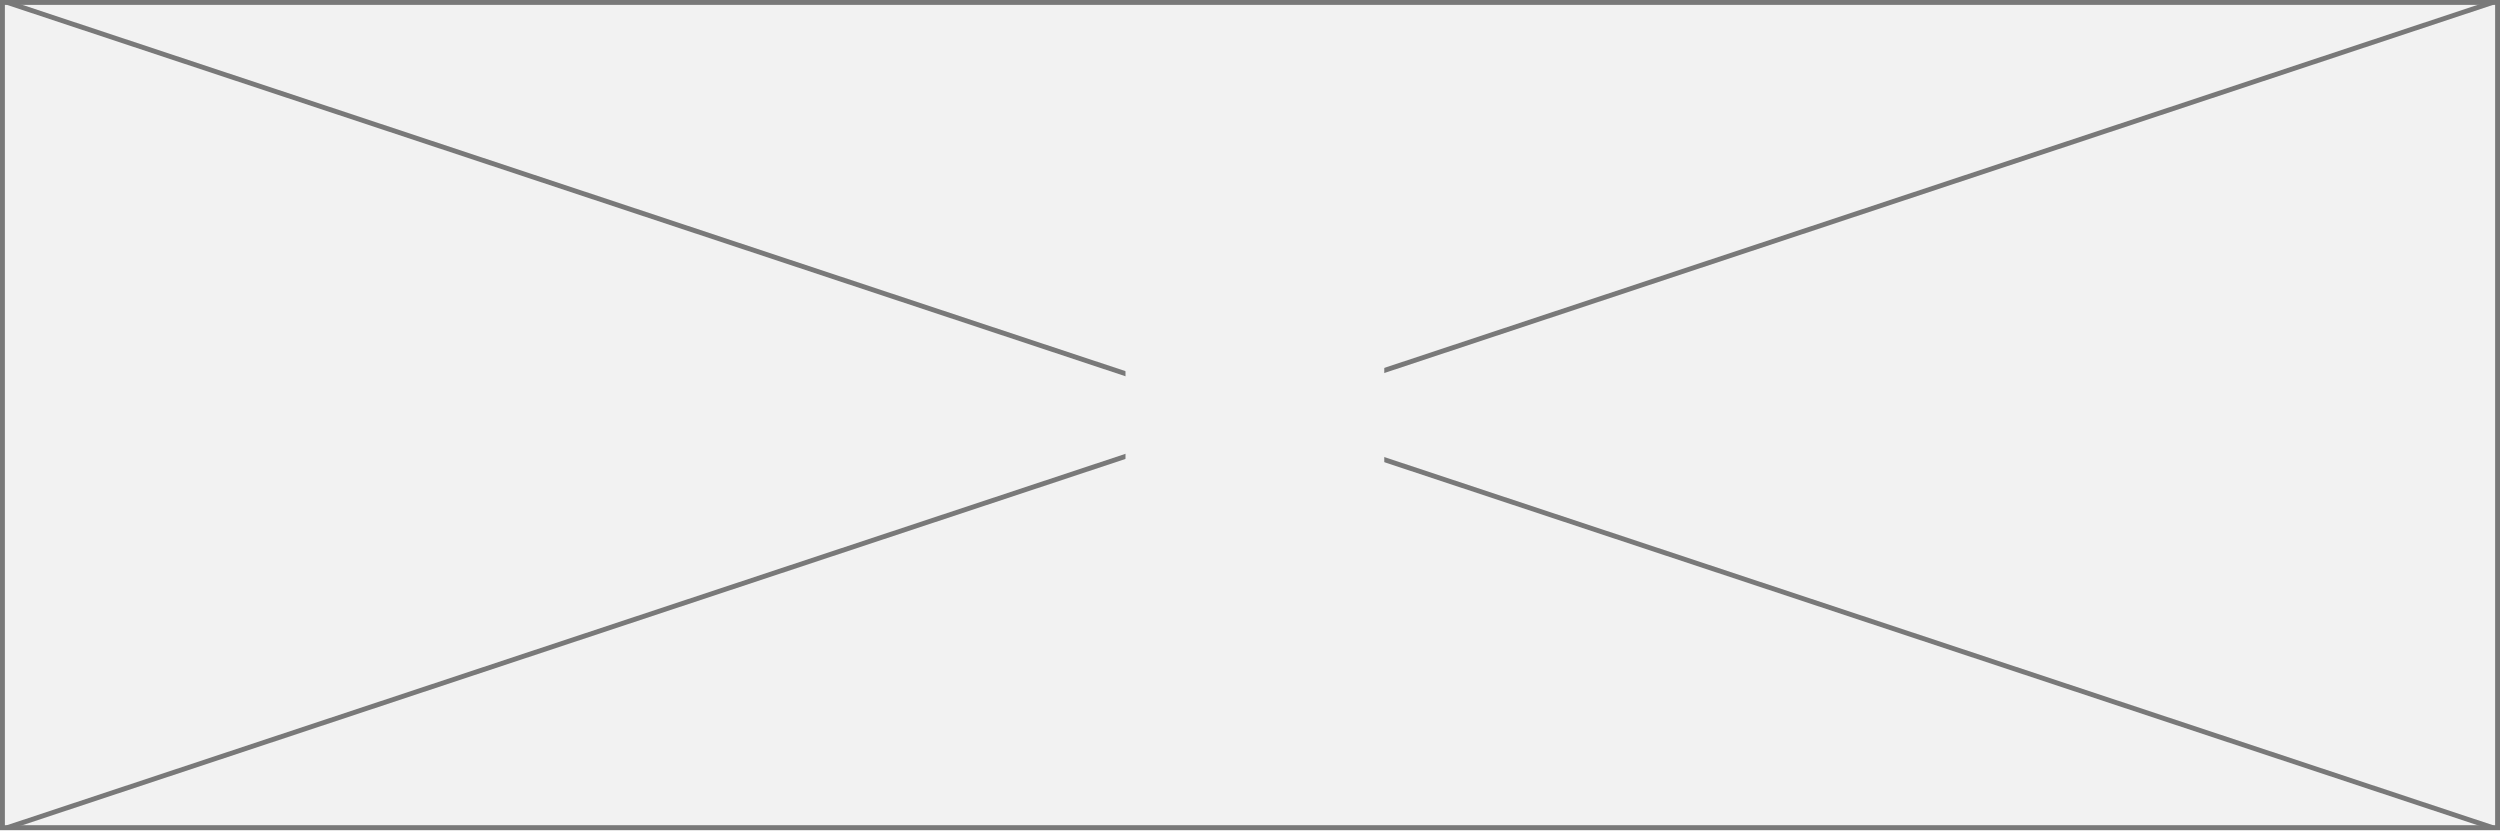
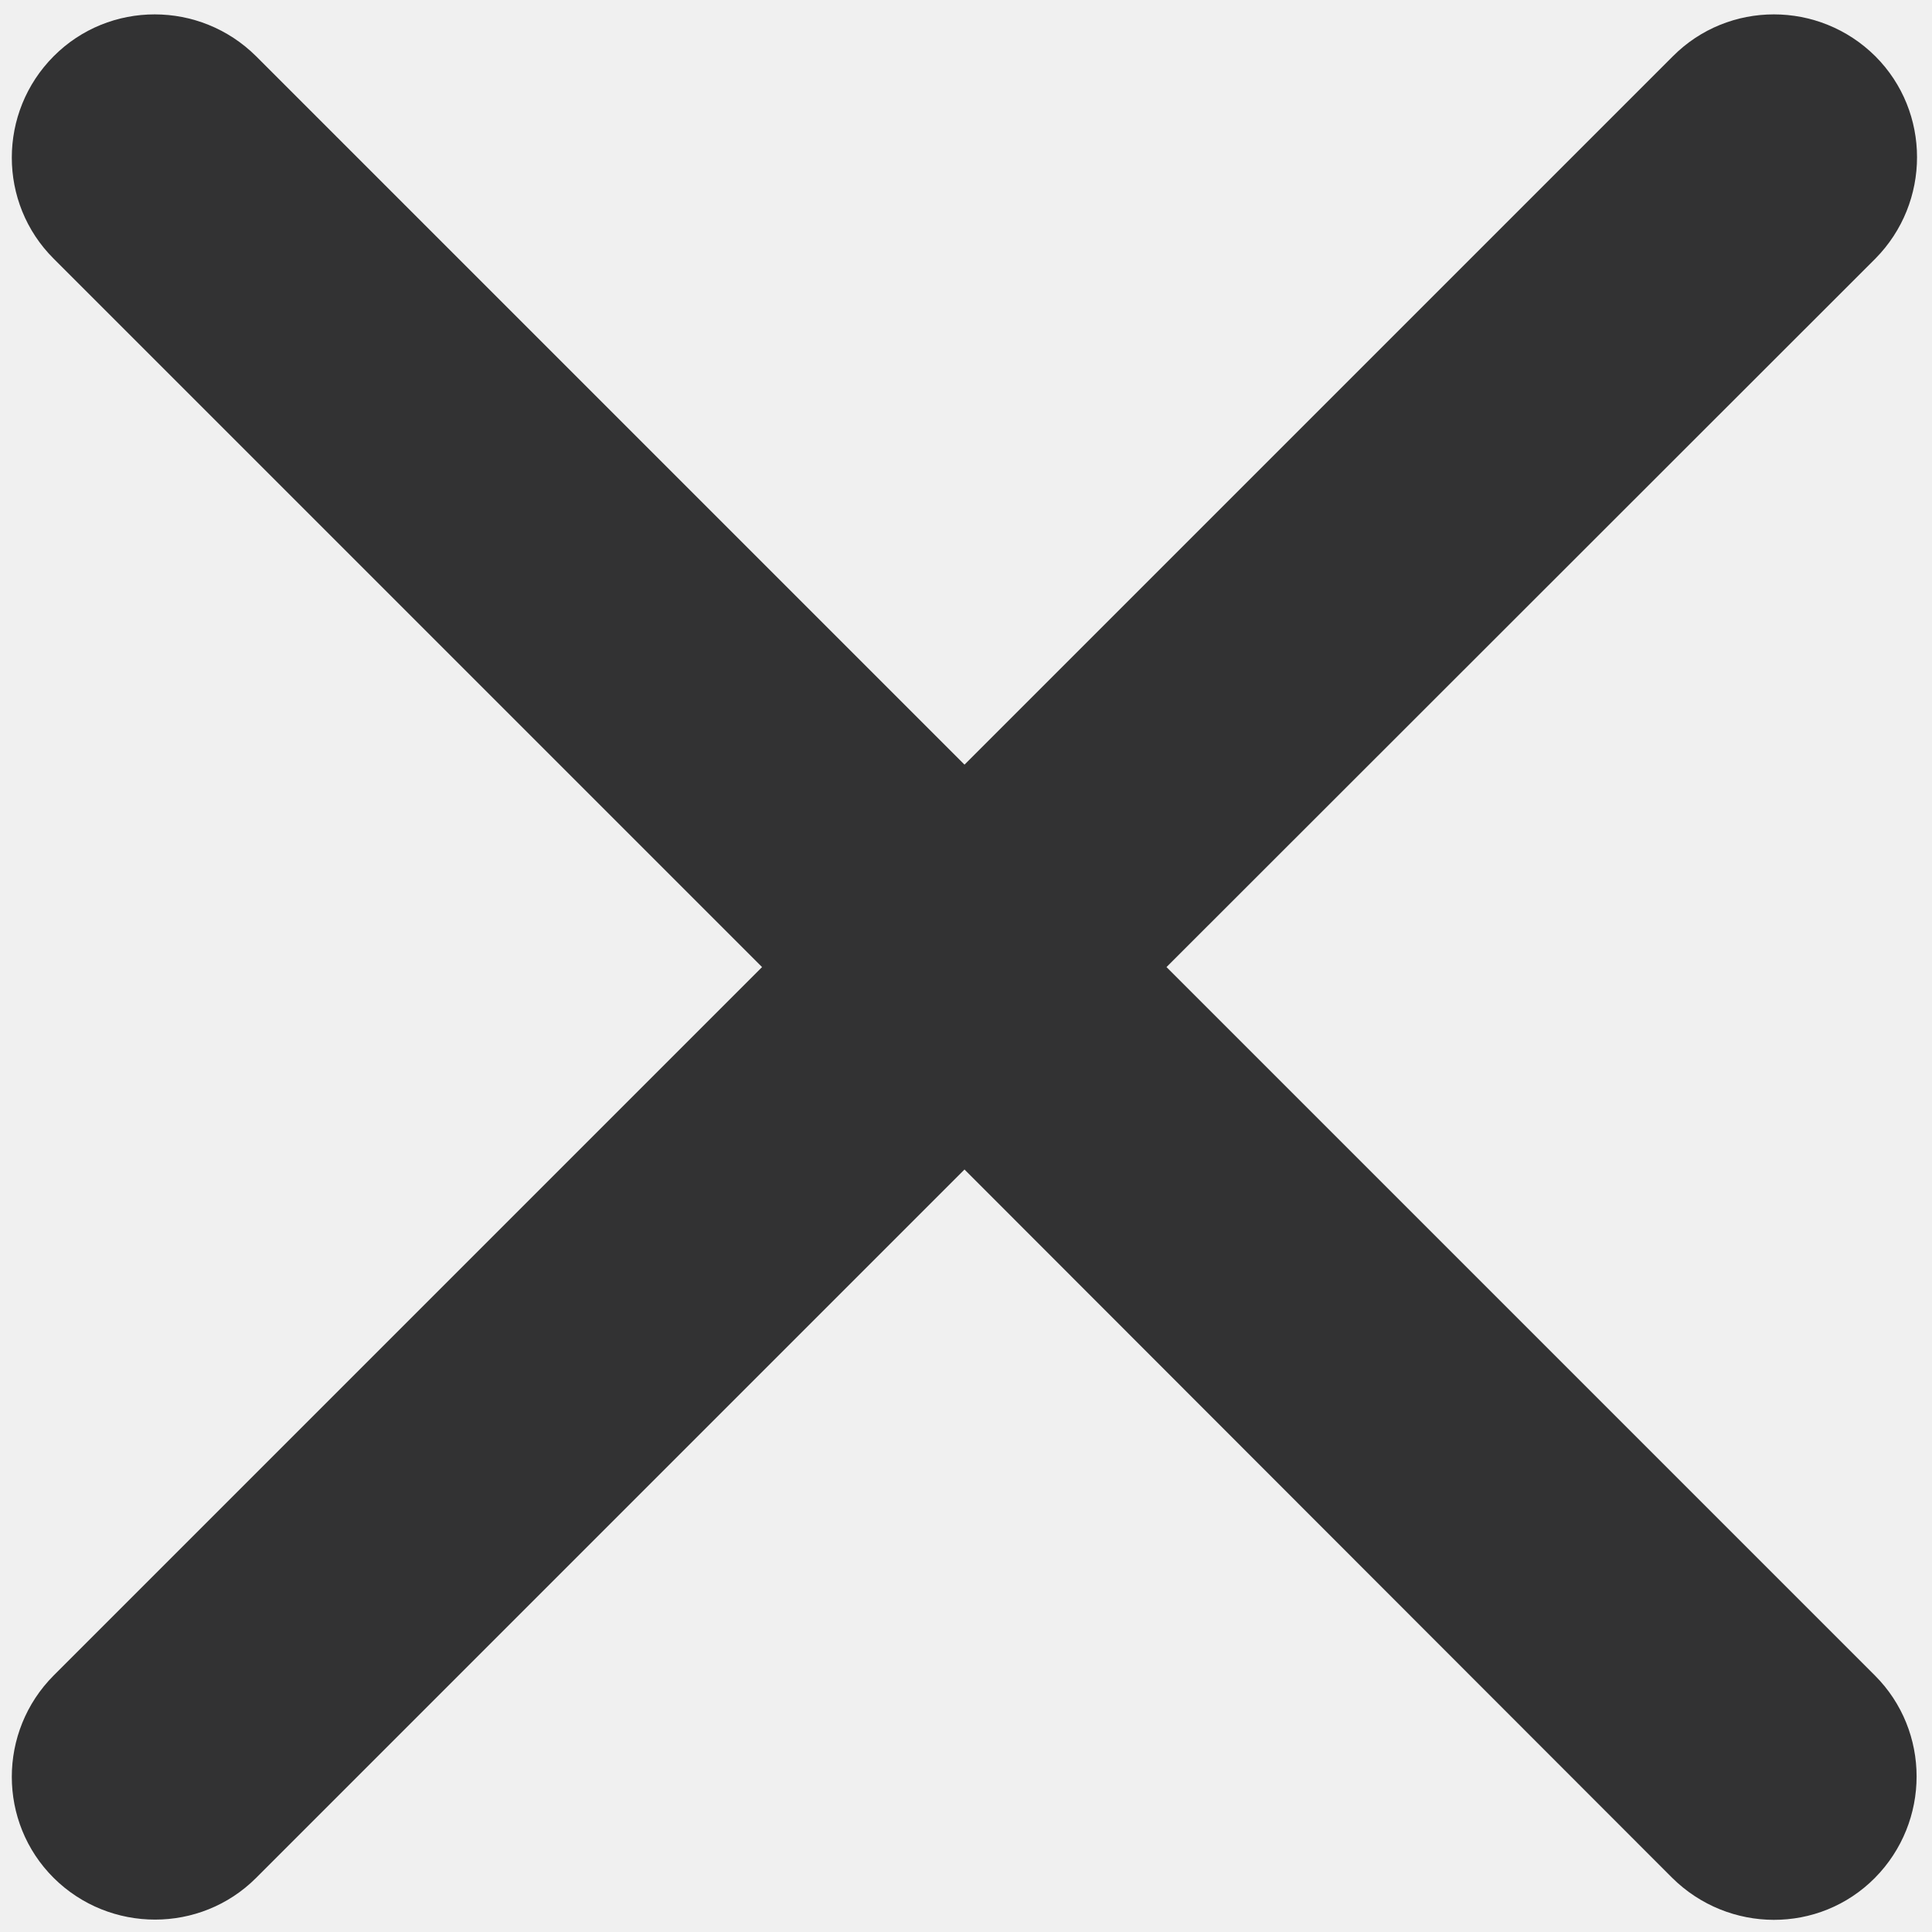
- <svg xmlns="http://www.w3.org/2000/svg" version="1.1" width="512px" height="170px">
-   <defs>
-     <mask fill="white" id="clip8">
-       <path d="M 246.5 315  L 299.5 315  L 299.5 337  L 246.5 337  Z M 16 240  L 528 240  L 528 410  L 16 410  Z " fill-rule="evenodd" />
-     </mask>
-   </defs>
-   <g transform="matrix(1 0 0 1 -16 -240 )">
-     <path d="M 16.5 240.5  L 527.5 240.5  L 527.5 409.5  L 16.5 409.5  L 16.5 240.5  Z " fill-rule="nonzero" fill="#f2f2f2" stroke="none" />
-     <path d="M 16.5 240.5  L 527.5 240.5  L 527.5 409.5  L 16.5 409.5  L 16.5 240.5  Z " stroke-width="1" stroke="#797979" fill="none" />
-     <path d="M 17.429 240.475  L 526.571 409.525  M 526.571 240.475  L 17.429 409.525  " stroke-width="1" stroke="#797979" fill="none" mask="url(#clip8)" />
+ <svg xmlns="http://www.w3.org/2000/svg" version="1.1" width="9px" height="9px">
+   <g transform="matrix(1 0 0 1 -102 -45 )">
+     <path d="M 1.193 0.262  L 4.493 3.562  L 7.793 0.262  C 8.052 0.002  8.474 0.002  8.736 0.262  C 8.995 0.521  8.995 0.943  8.736 1.205  L 5.434 4.505  L 8.734 7.805  C 8.993 8.064  8.993 8.486  8.734 8.748  C 8.474 9.01  8.052 9.007  7.79 8.748  L 4.493 5.448  L 1.193 8.748  C 0.934 9.007  0.511 9.007  0.25 8.748  C -0.01 8.489  -0.01 8.066  0.25 7.805  L 3.55 4.505  L 0.25 1.205  C -0.01 0.946  -0.01 0.523  0.25 0.262  C 0.509 0.002  0.931 0.002  1.193 0.262  Z " fill-rule="nonzero" fill="#323233" stroke="none" transform="matrix(1 0 0 1 102 45 )" />
  </g>
</svg>
